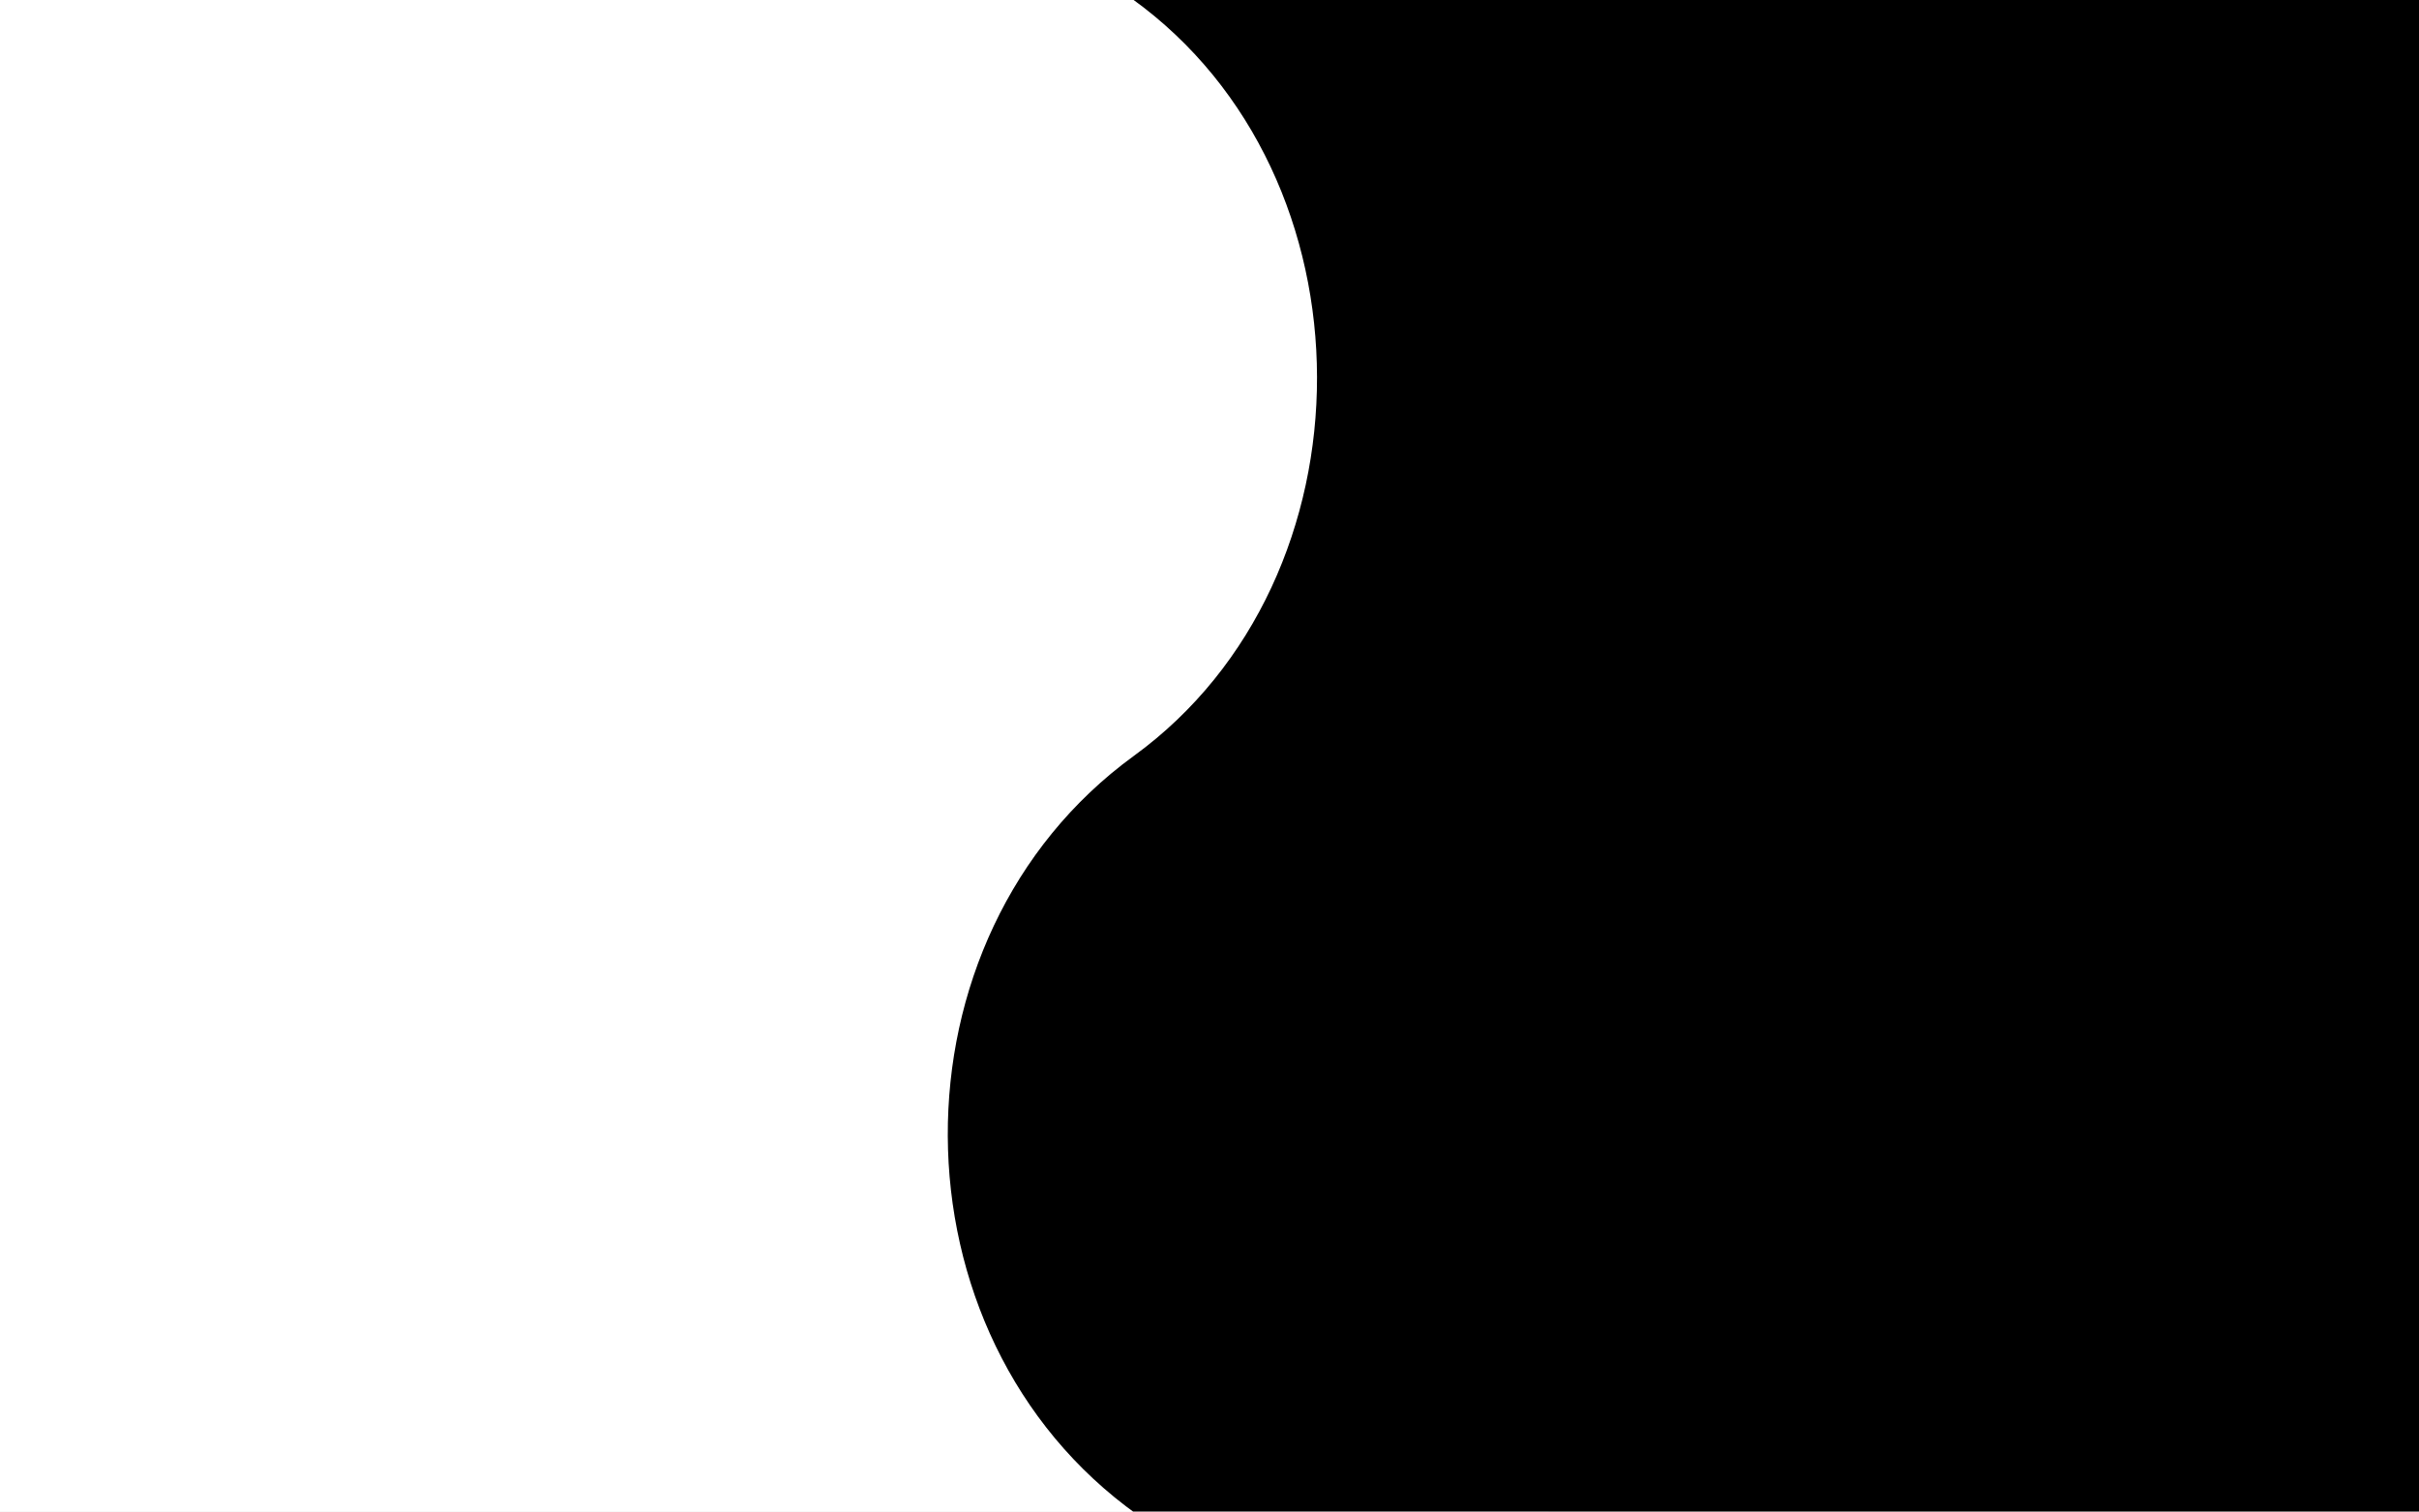
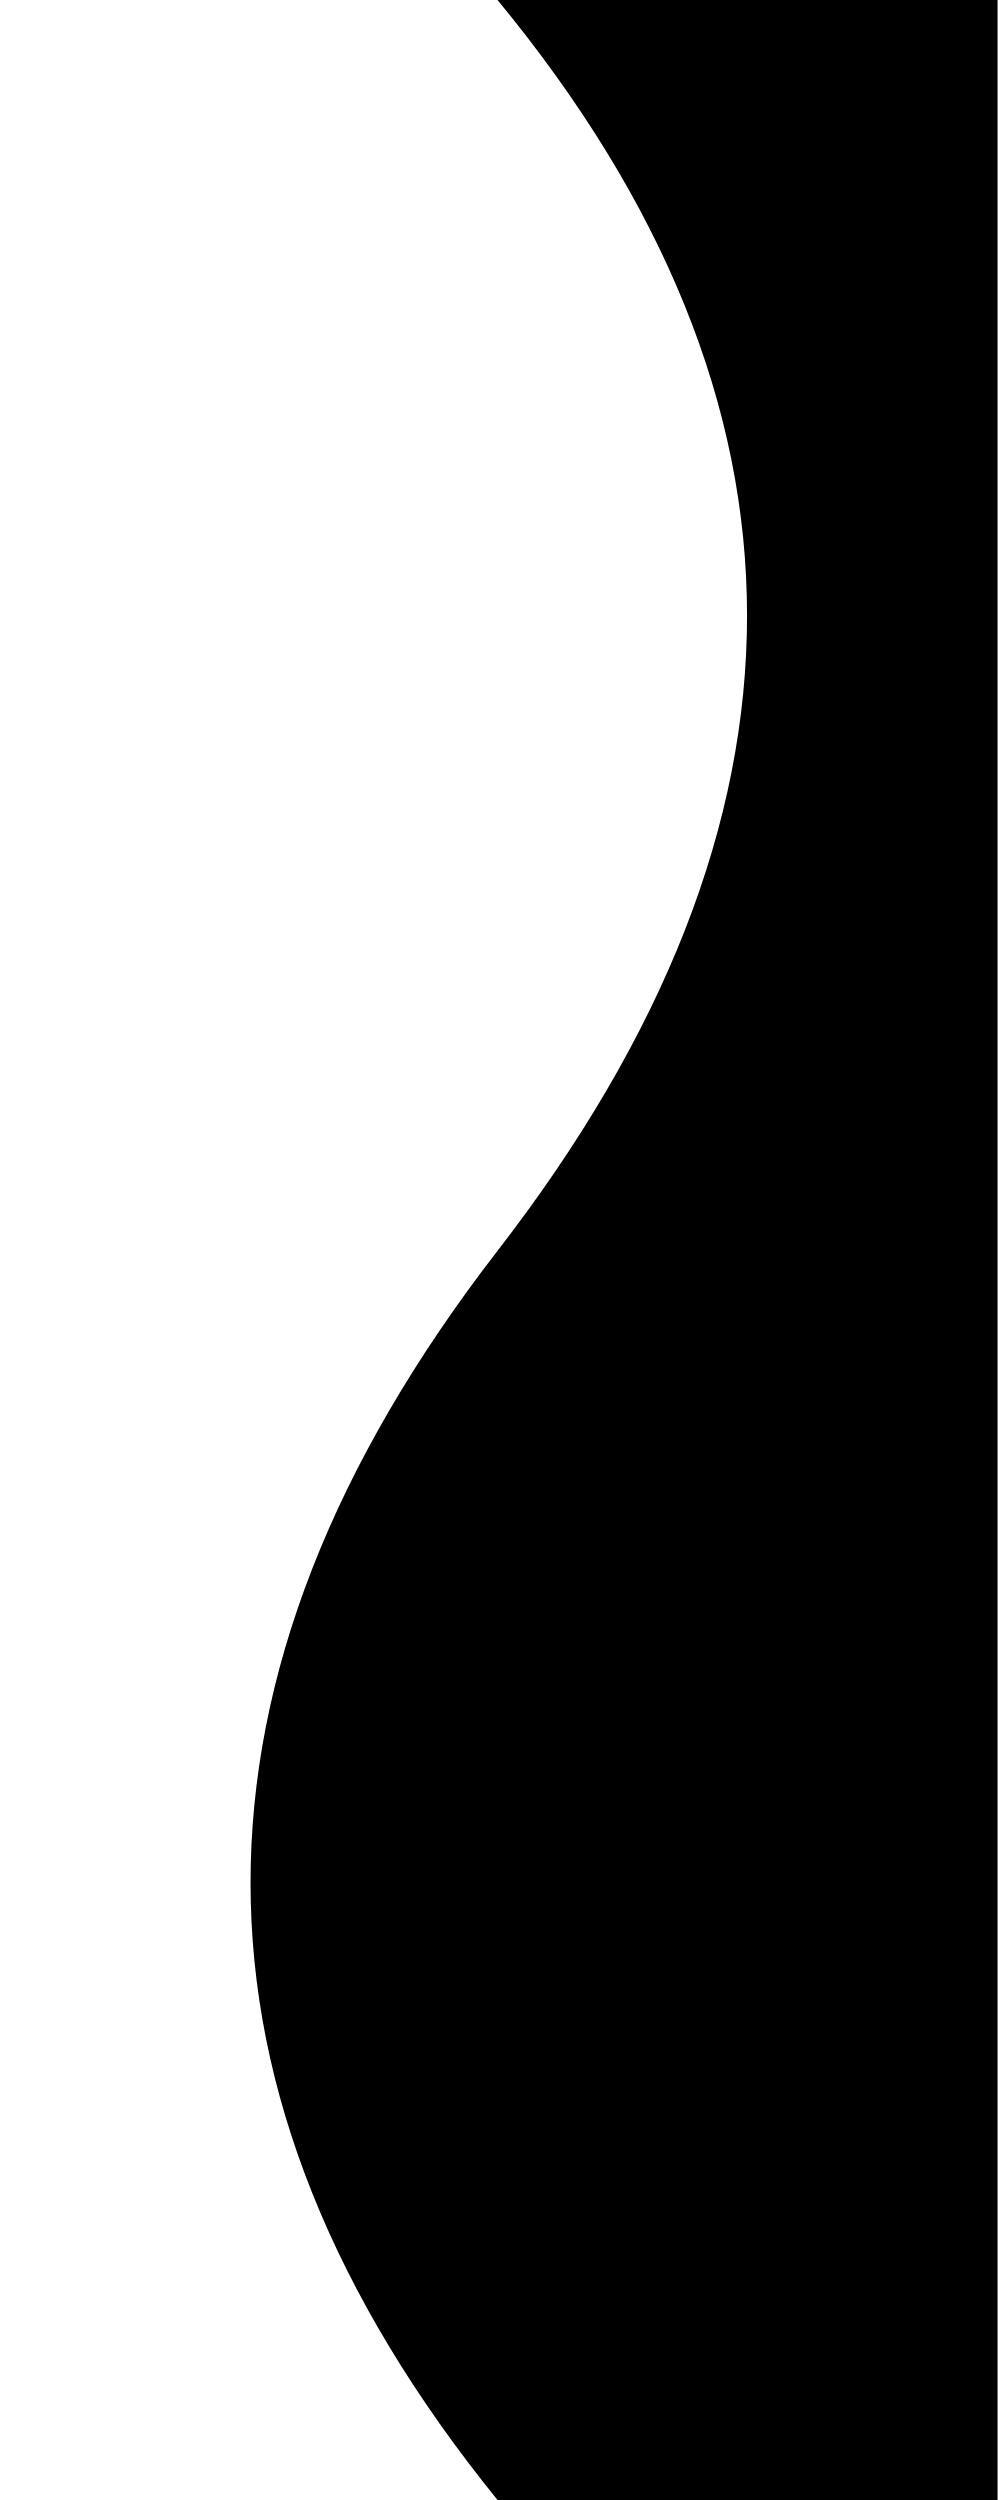
- <svg xmlns="http://www.w3.org/2000/svg" width="100%" height="100%" viewBox="0 0 1280 800" version="1.1" xml:space="preserve" style="fill-rule:evenodd;clip-rule:evenodd;stroke-linejoin:round;stroke-miterlimit:2;">
-   <rect id="Artboard1" x="0" y="0" width="1280" height="800" style="fill:none;" />
-   <clipPath id="_clip1">
-     <rect id="Artboard11" x="0" y="0" width="1280" height="800" />
-   </clipPath>
-   <g clip-path="url(#_clip1)">
-     <g transform="matrix(1.16938,0,0,1.01079,-0.822465,-0.850709)">
-       <g id="Layer1">
-         <path d="M0.188,-2.605L701.57,-0.764C698.179,273.371 698.677,537.837 701.57,796.345L0.188,798.185L0.188,-2.605Z" style="fill:white;" />
+ <svg xmlns="http://www.w3.org/2000/svg" width="100%" height="100%" viewBox="0 0 3000 7500" version="1.1" xml:space="preserve" style="fill-rule:evenodd;clip-rule:evenodd;stroke-linejoin:round;stroke-miterlimit:2;">
+   <g transform="matrix(1,0,0,1,-3744.83,4023.59)">
+     <g transform="matrix(7.5,-9.18485e-16,-9.18485e-16,-7.5,-23290.6,5729.72)">
+       <g transform="matrix(1.00547,0,0,1.00047,-19.7246,-0.14106)">
+         <rect x="4001.57" y="300.442" width="0.983" height="999.531" style="fill:white;" />
      </g>
-     </g>
-     <g transform="matrix(1.08779,0.0259611,-0.029625,1.24131,540.397,-91.1729)">
-       <path d="M55.832,71.77L701.57,-0.764L701.57,796.345L76.052,717.721C-48.32,643.861 -53.65,474.184 65.528,394.358C182.349,316.111 177.625,144.78 55.832,71.77Z" />
+       <g transform="matrix(1.00547,0,0,1.00047,-19.7246,-0.14106)">
+         <path d="M3802.66,300.442L3604.73,300.442L3604.73,1299.97L3802.66,1299.97C3934.83,1138.7 3935.18,972.018 3802.66,799.887C3671.53,629.329 3671.78,462.855 3802.66,300.442Z" style="fill:white;" />
+       </g>
+       <g transform="matrix(0.502736,0,0,1.00047,1991.51,-0.14106)">
+         <path d="M4002.55,300.442L3604.73,300.442C3342.98,462.855 3342.47,629.329 3604.73,799.887C3869.78,972.018 3869.07,1138.7 3604.73,1299.97L4002.55,1299.97L4002.55,300.442Z" />
+       </g>
    </g>
  </g>
</svg>
